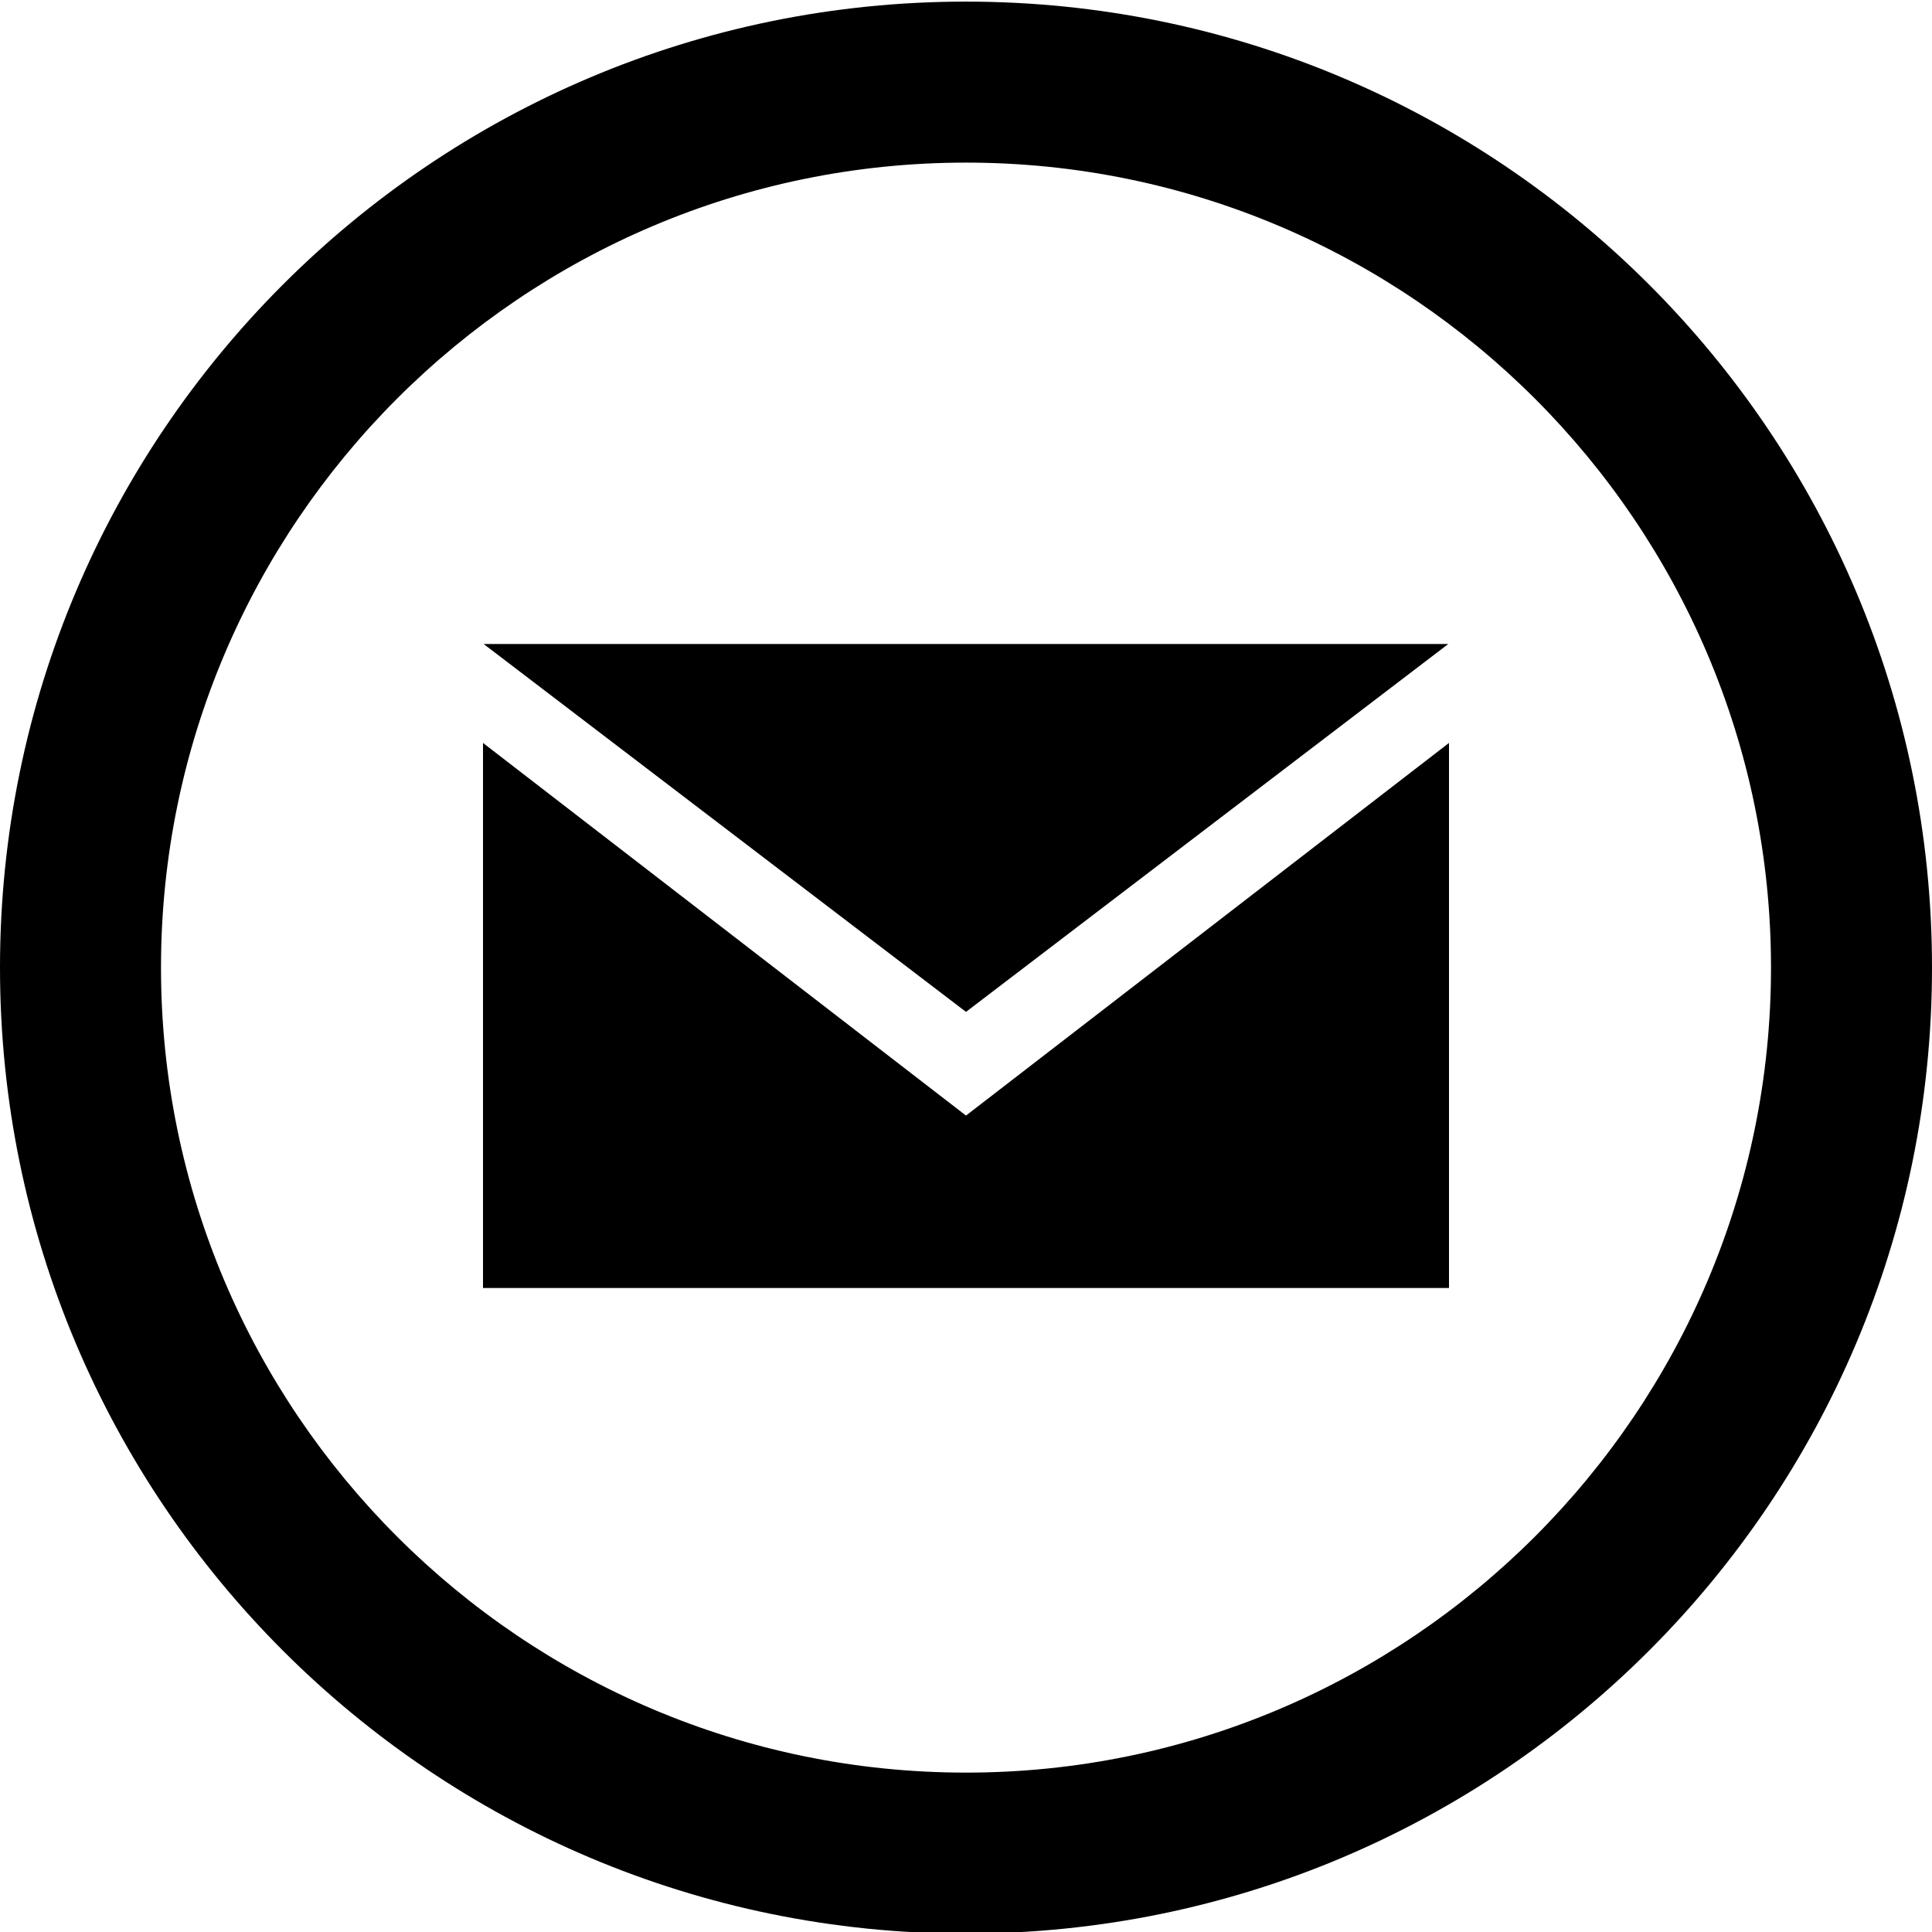
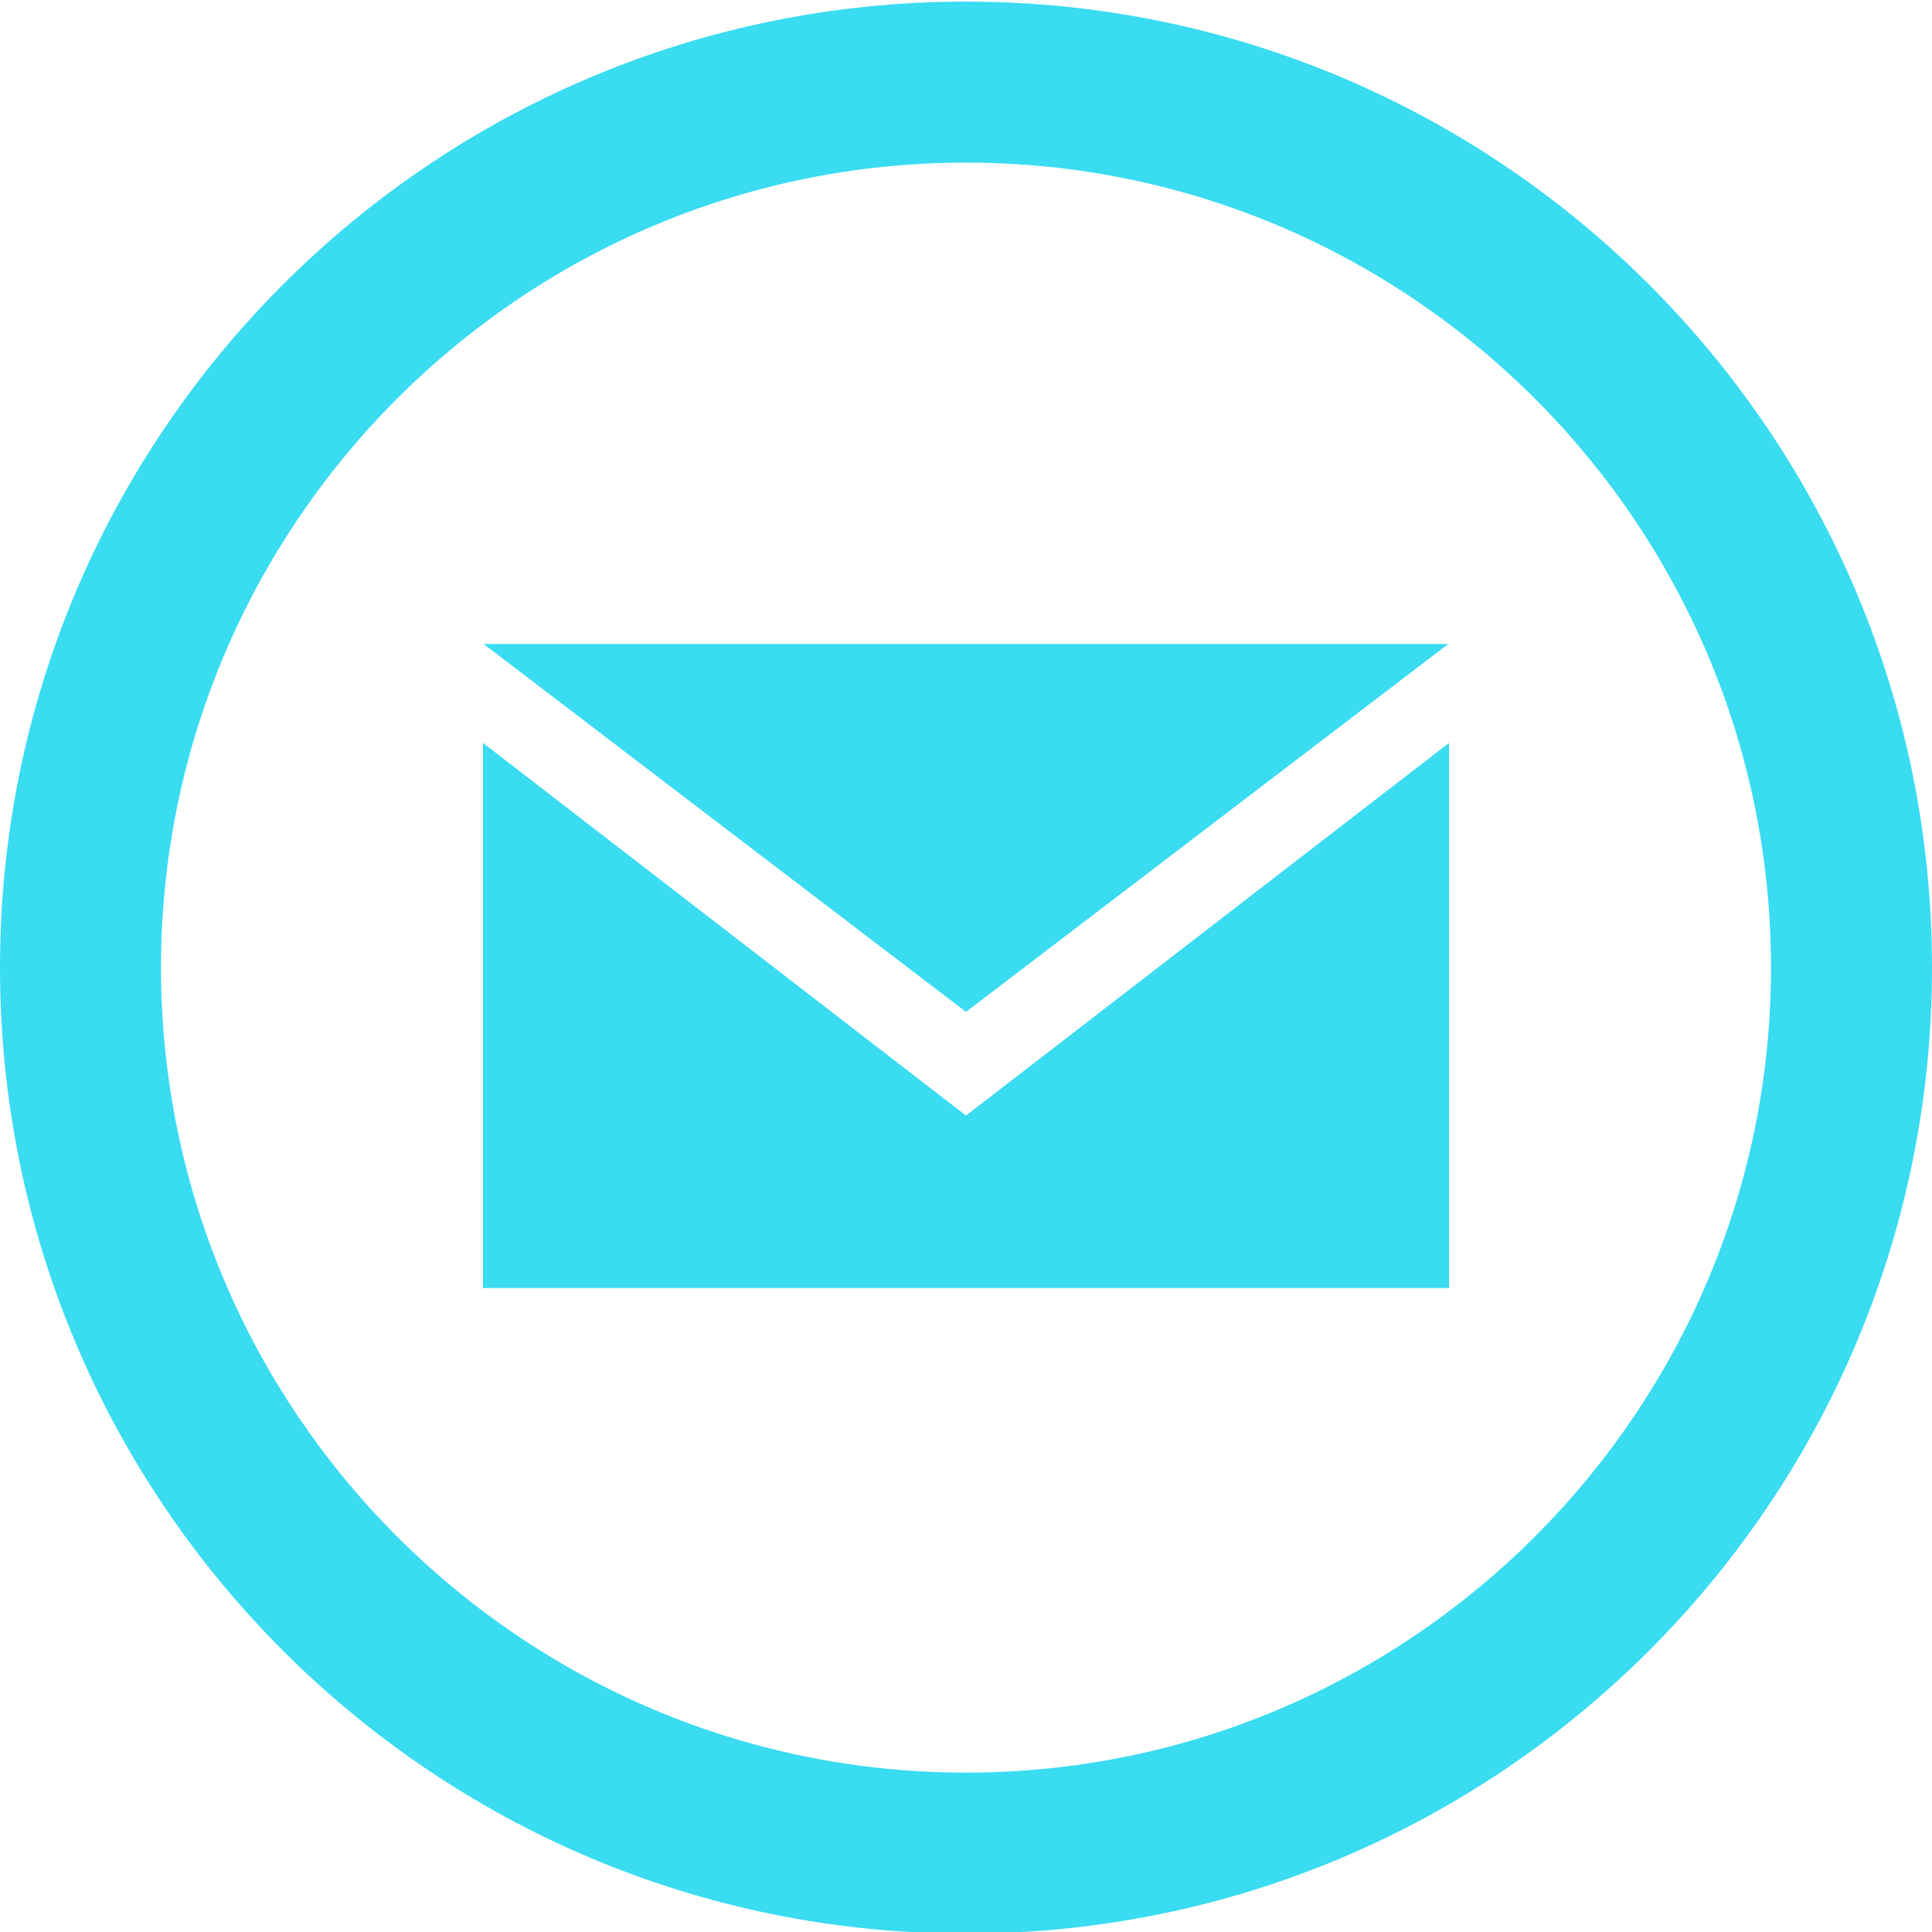
<svg xmlns="http://www.w3.org/2000/svg" width="24" height="24" viewBox="0 0 24 24">
-   <path d="M12 2.02c5.514 0 10 4.486 10 10s-4.486 10-10 10-10-4.486-10-10 4.486-10 10-10zm0-2c-6.627 0-12 5.373-12 12s5.373 12 12 12 12-5.373 12-12-5.373-12-12-12zm0 12.55l-5.992-4.57h11.983l-5.991 4.57zm0 1.288l-6-4.629v6.771h12v-6.771l-6 4.629z" />
+   <path fill="#39dcf1" d="M12 2.02c5.514 0 10 4.486 10 10s-4.486 10-10 10-10-4.486-10-10 4.486-10 10-10zm0-2c-6.627 0-12 5.373-12 12s5.373 12 12 12 12-5.373 12-12-5.373-12-12-12zm0 12.55l-5.992-4.57h11.983l-5.991 4.57zm0 1.288l-6-4.629v6.771h12v-6.771l-6 4.629z" />
</svg>
